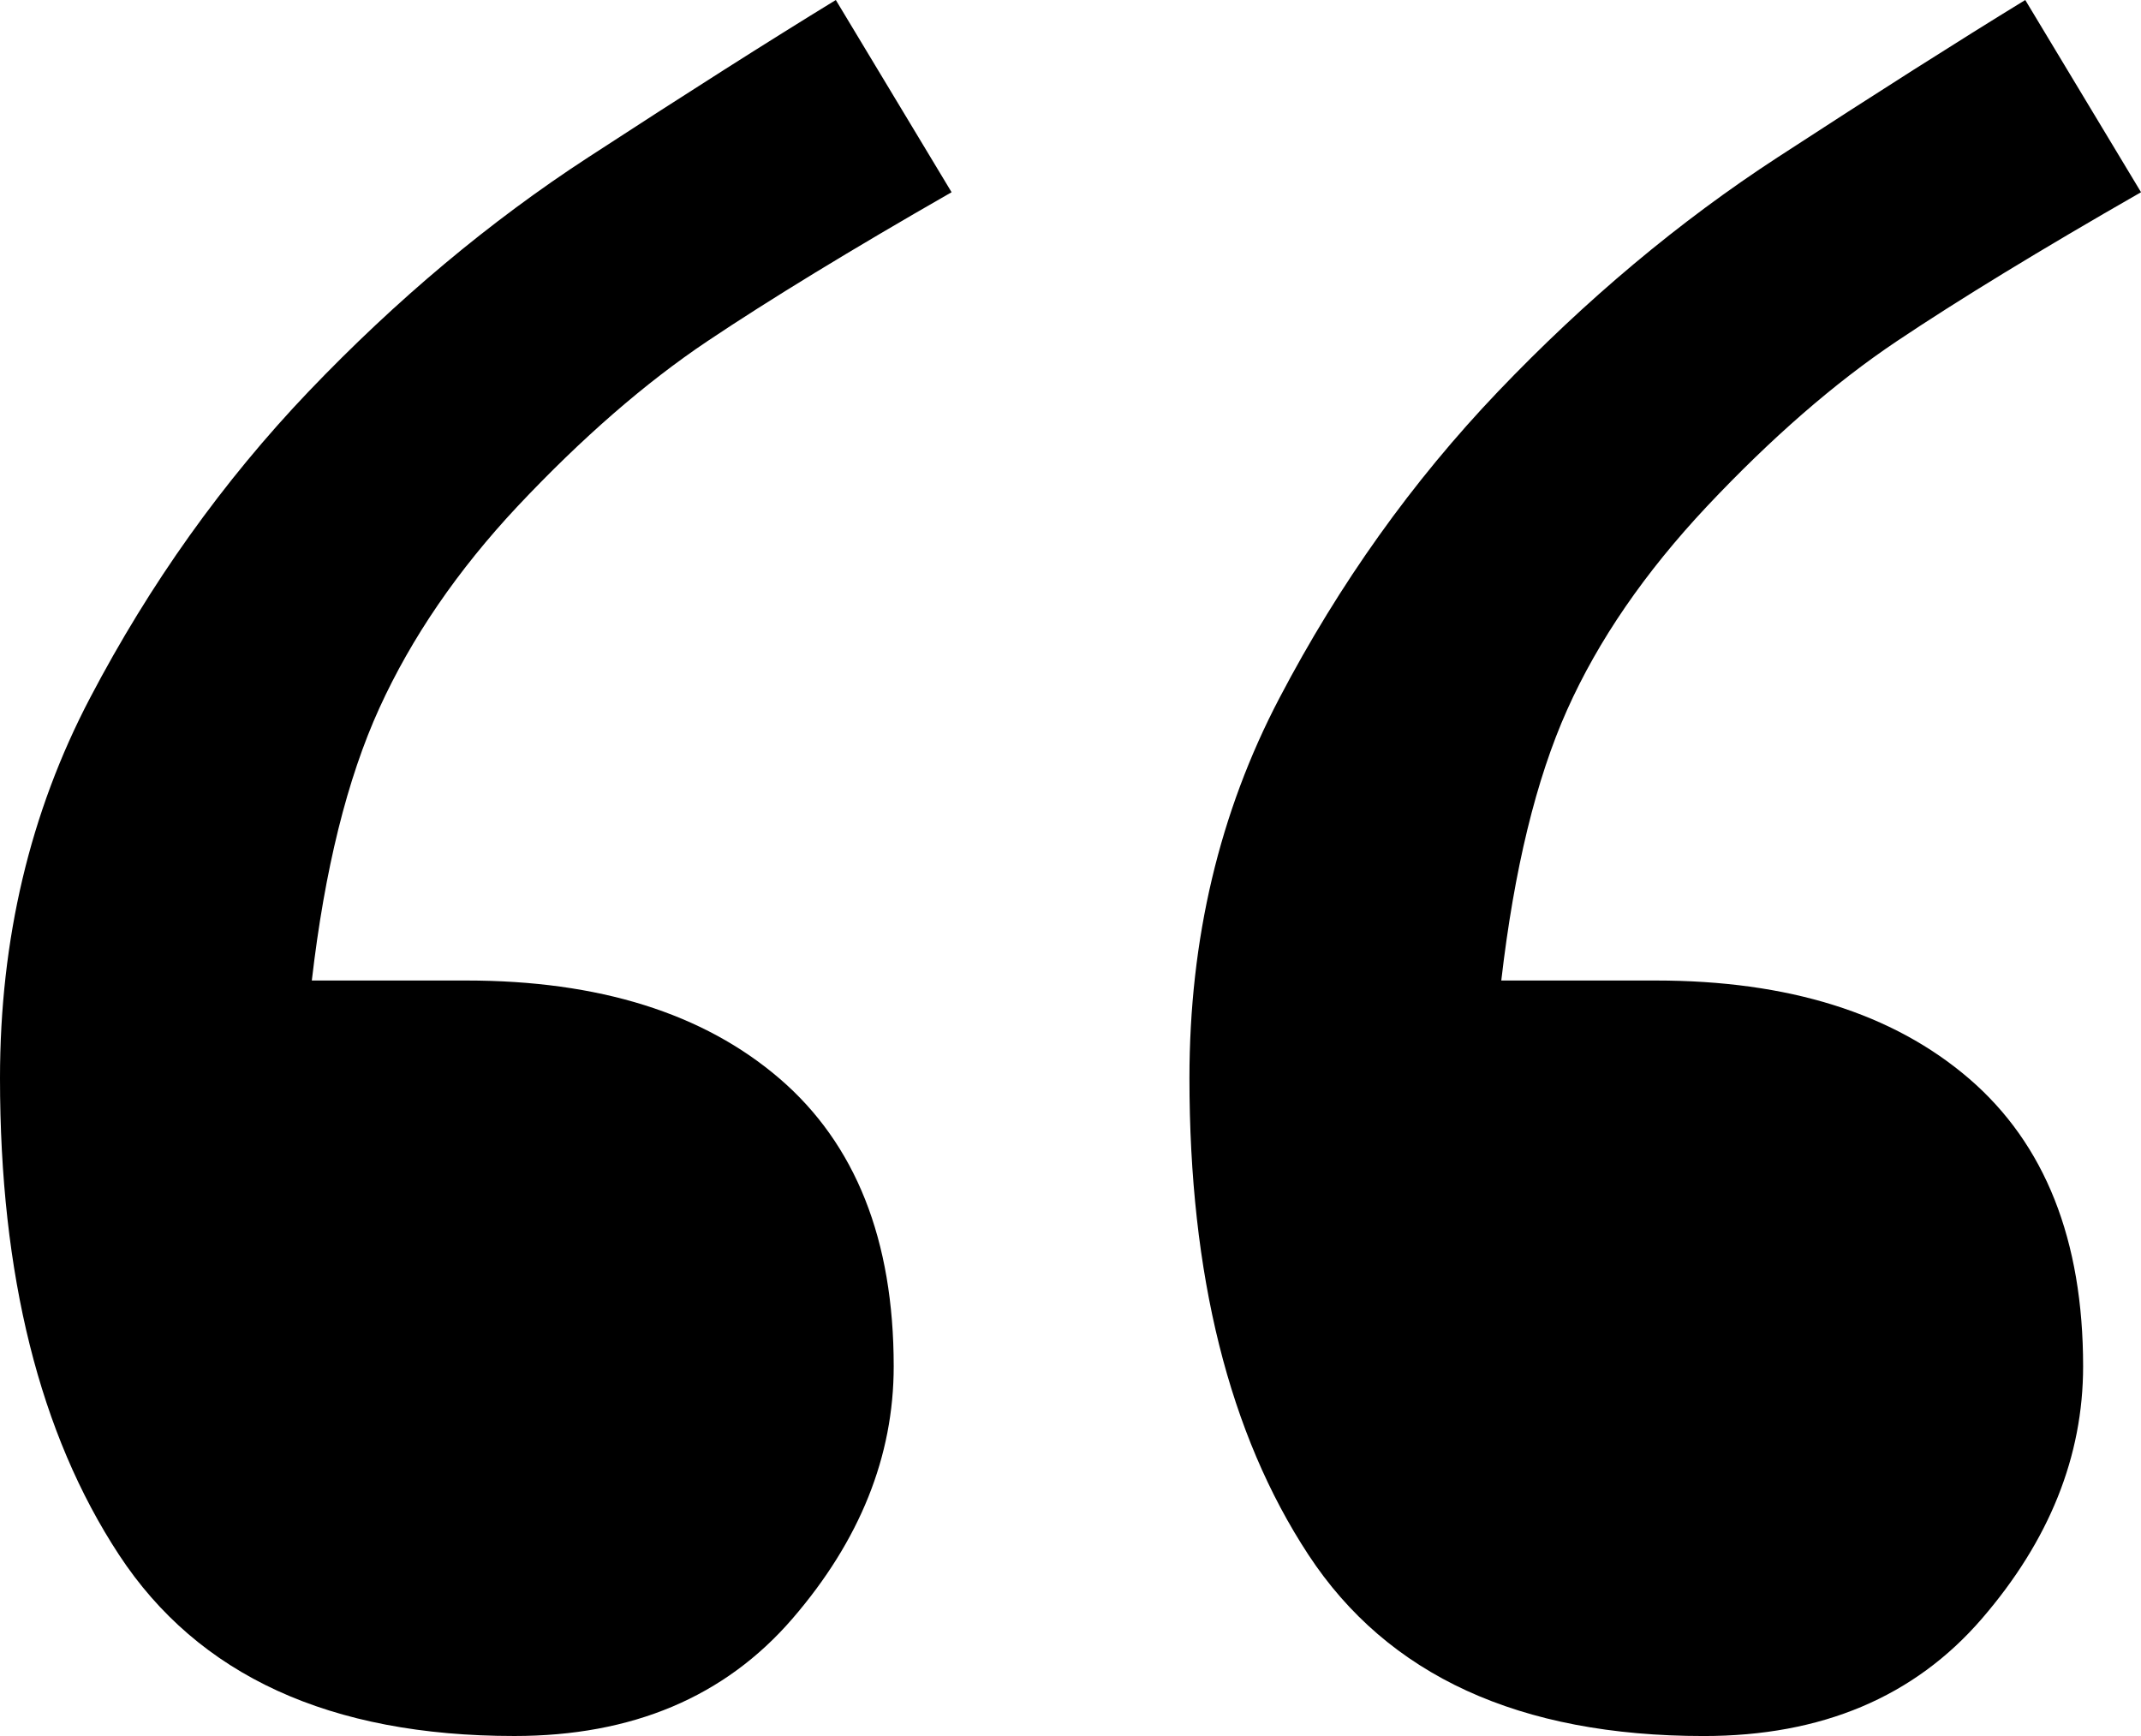
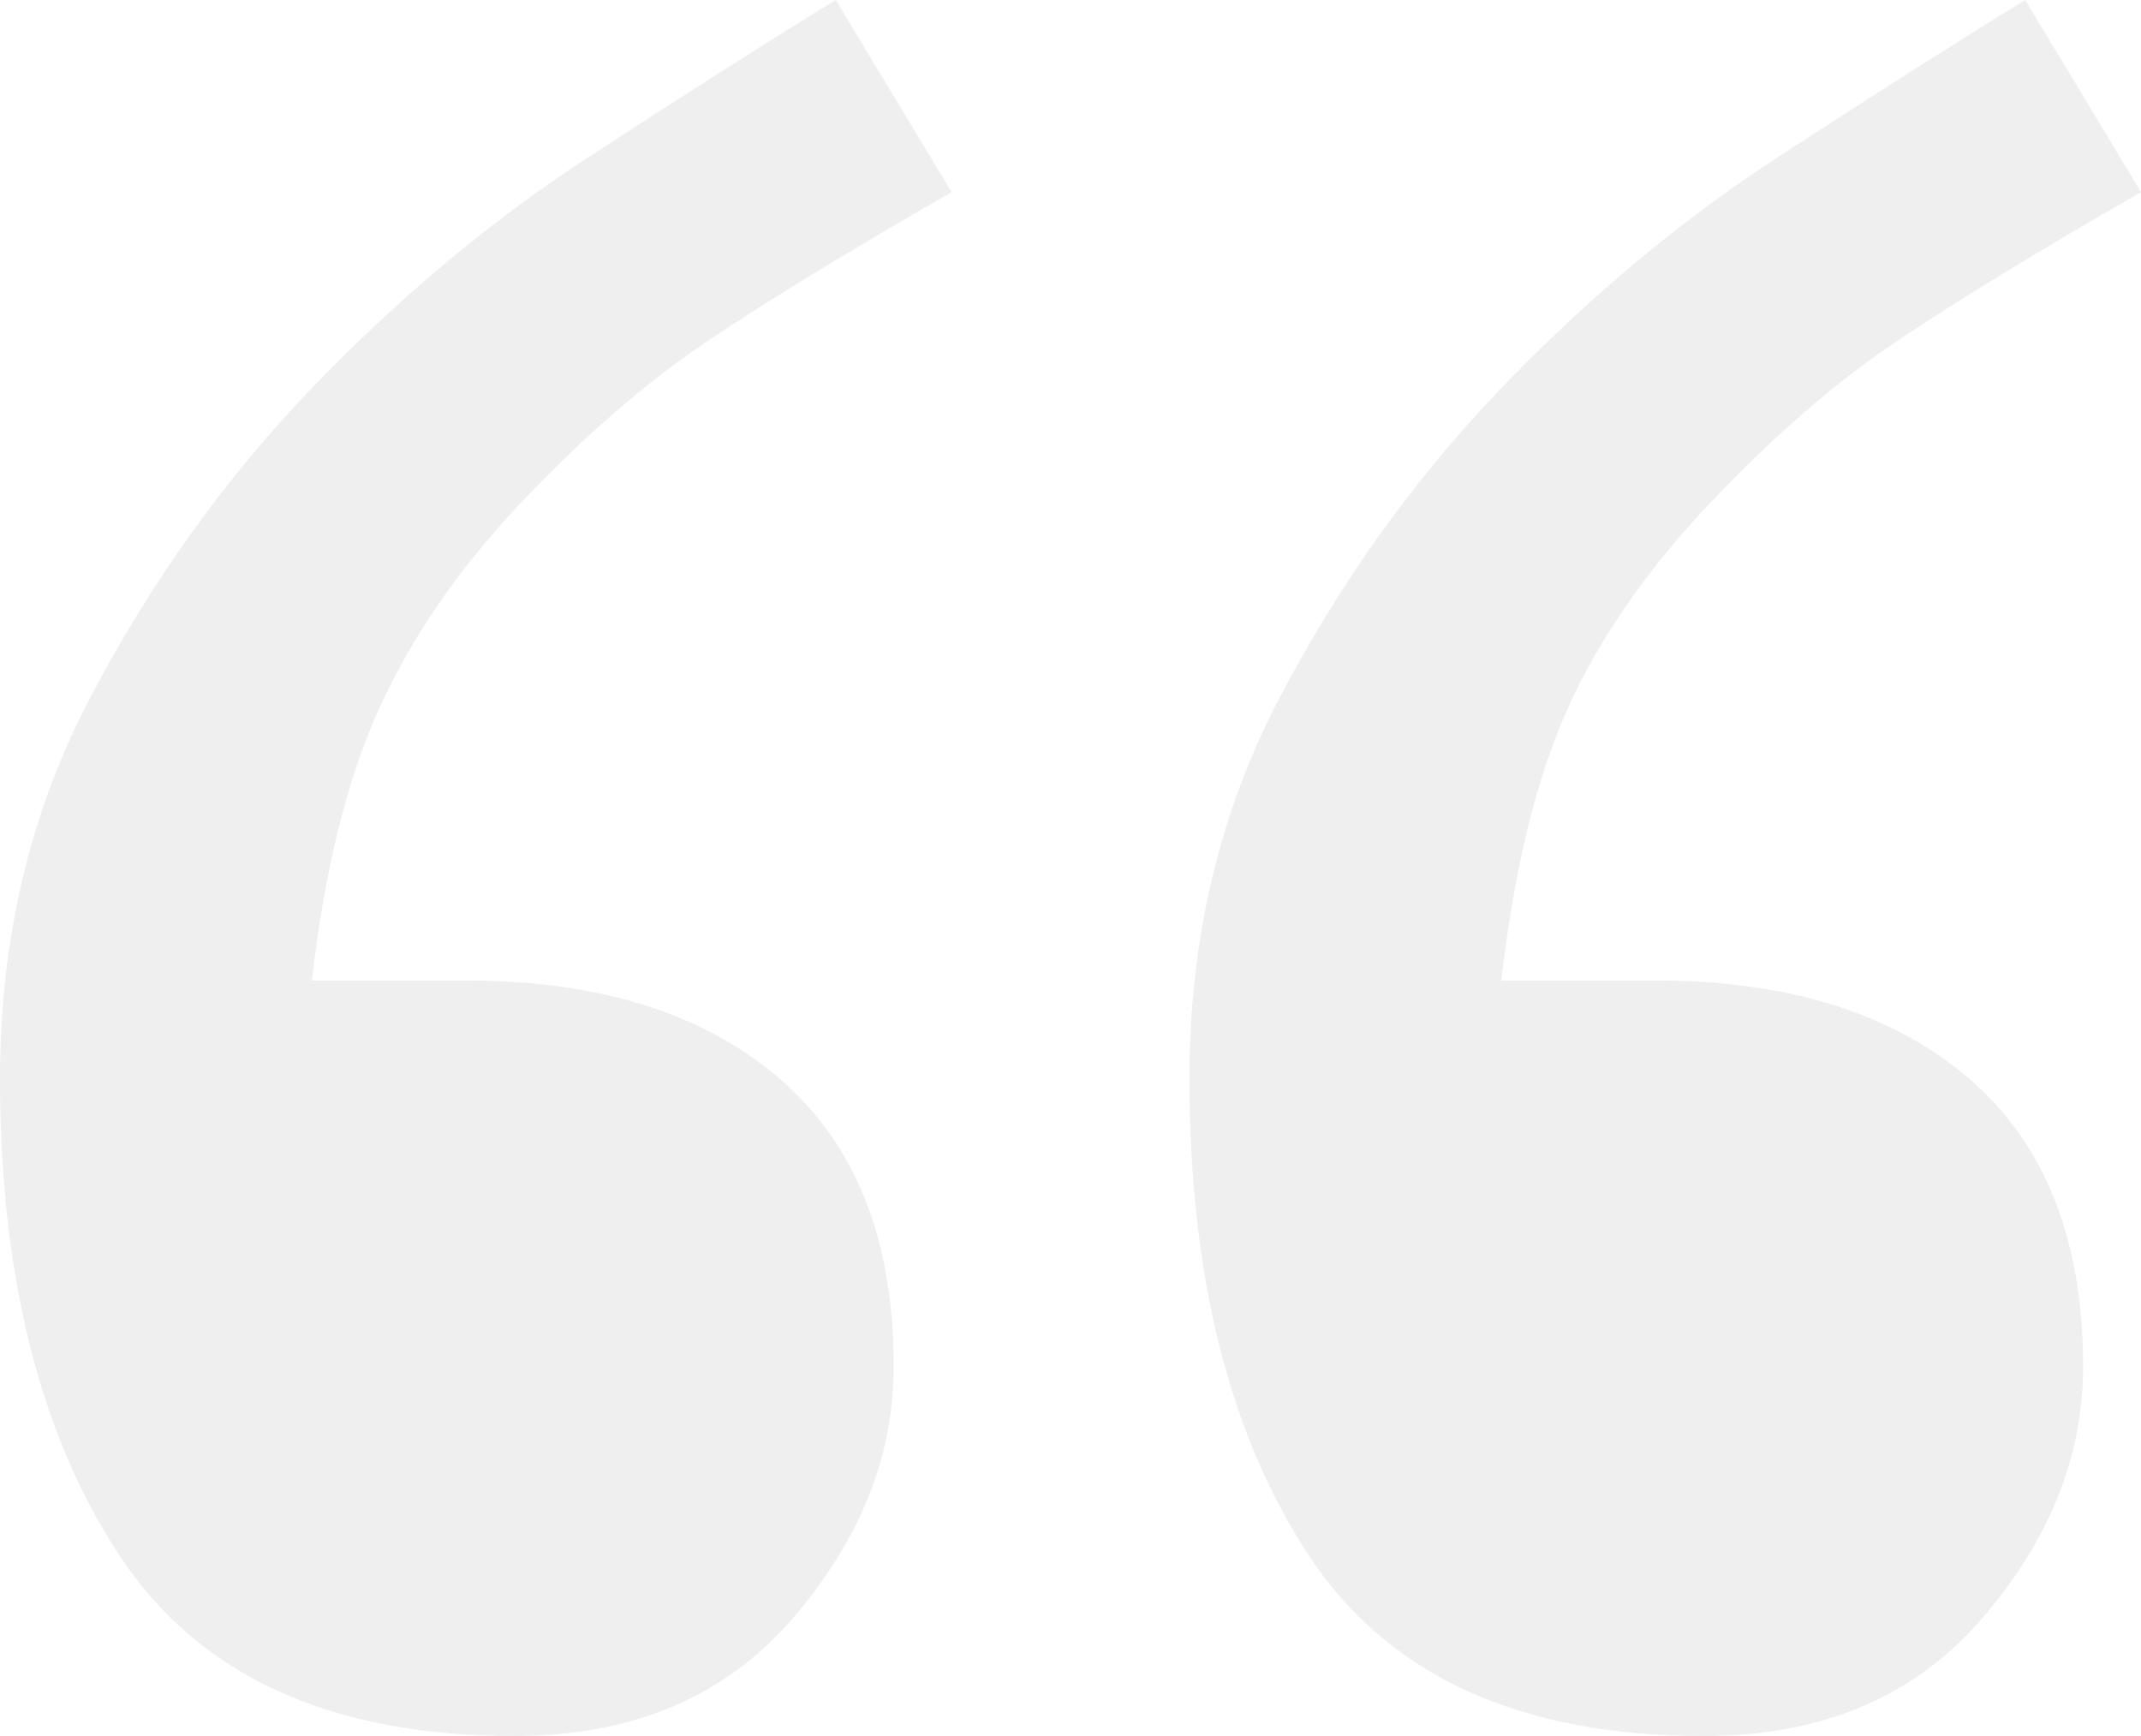
- <svg xmlns="http://www.w3.org/2000/svg" version="1.0" id="Layer_1" x="0px" y="0px" width="78.673px" height="63.788px" viewBox="0 0 78.673 63.788" enable-background="new 0 0 78.673 63.788" xml:space="preserve">
+ <svg xmlns="http://www.w3.org/2000/svg" version="1.0" id="Layer_1" x="0px" y="0px" fill="#efefef" width="78.673px" height="63.788px" viewBox="0 0 78.673 63.788" enable-background="new 0 0 78.673 63.788" xml:space="preserve">
  <g>
    <path d="M72.354,39.632c-2.797-2.401-6.636-3.604-11.518-3.604h-5.67c0.473-4.081,1.278-7.397,2.421-9.948   c1.141-2.551,2.854-5.044,5.139-7.477c2.363-2.51,4.685-4.531,6.97-6.063c2.283-1.53,5.274-3.356,8.978-5.477L74.42,0   c-2.441,1.495-5.474,3.42-9.096,5.779c-3.623,2.359-7.048,5.228-10.276,8.607c-3.151,3.302-5.83,7.056-8.033,11.261   c-2.206,4.204-3.308,8.861-3.308,13.97c0,7.232,1.456,13.07,4.371,17.511c2.913,4.44,7.755,6.661,14.529,6.661   c4.33,0,7.737-1.436,10.218-4.311s3.721-5.967,3.721-9.273C76.546,45.559,75.147,42.034,72.354,39.632z" />
    <path d="M19.019,18.603c2.362-2.51,4.685-4.531,6.97-6.063c2.283-1.53,5.274-3.356,8.978-5.477L30.713,0   c-2.441,1.495-5.475,3.42-9.095,5.779c-3.624,2.359-7.05,5.228-10.278,8.607c-3.149,3.302-5.828,7.056-8.032,11.261   C1.103,29.851,0,34.508,0,39.616c0,7.232,1.457,13.07,4.371,17.511c2.912,4.44,7.756,6.661,14.529,6.661   c4.33,0,7.737-1.436,10.218-4.311c2.481-2.875,3.722-5.967,3.722-9.273c0-4.646-1.399-8.17-4.194-10.572   c-2.796-2.401-6.635-3.604-11.517-3.604h-5.671c0.473-4.081,1.3-7.416,2.481-10.007C15.12,23.432,16.812,20.958,19.019,18.603z" />
  </g>
</svg>
